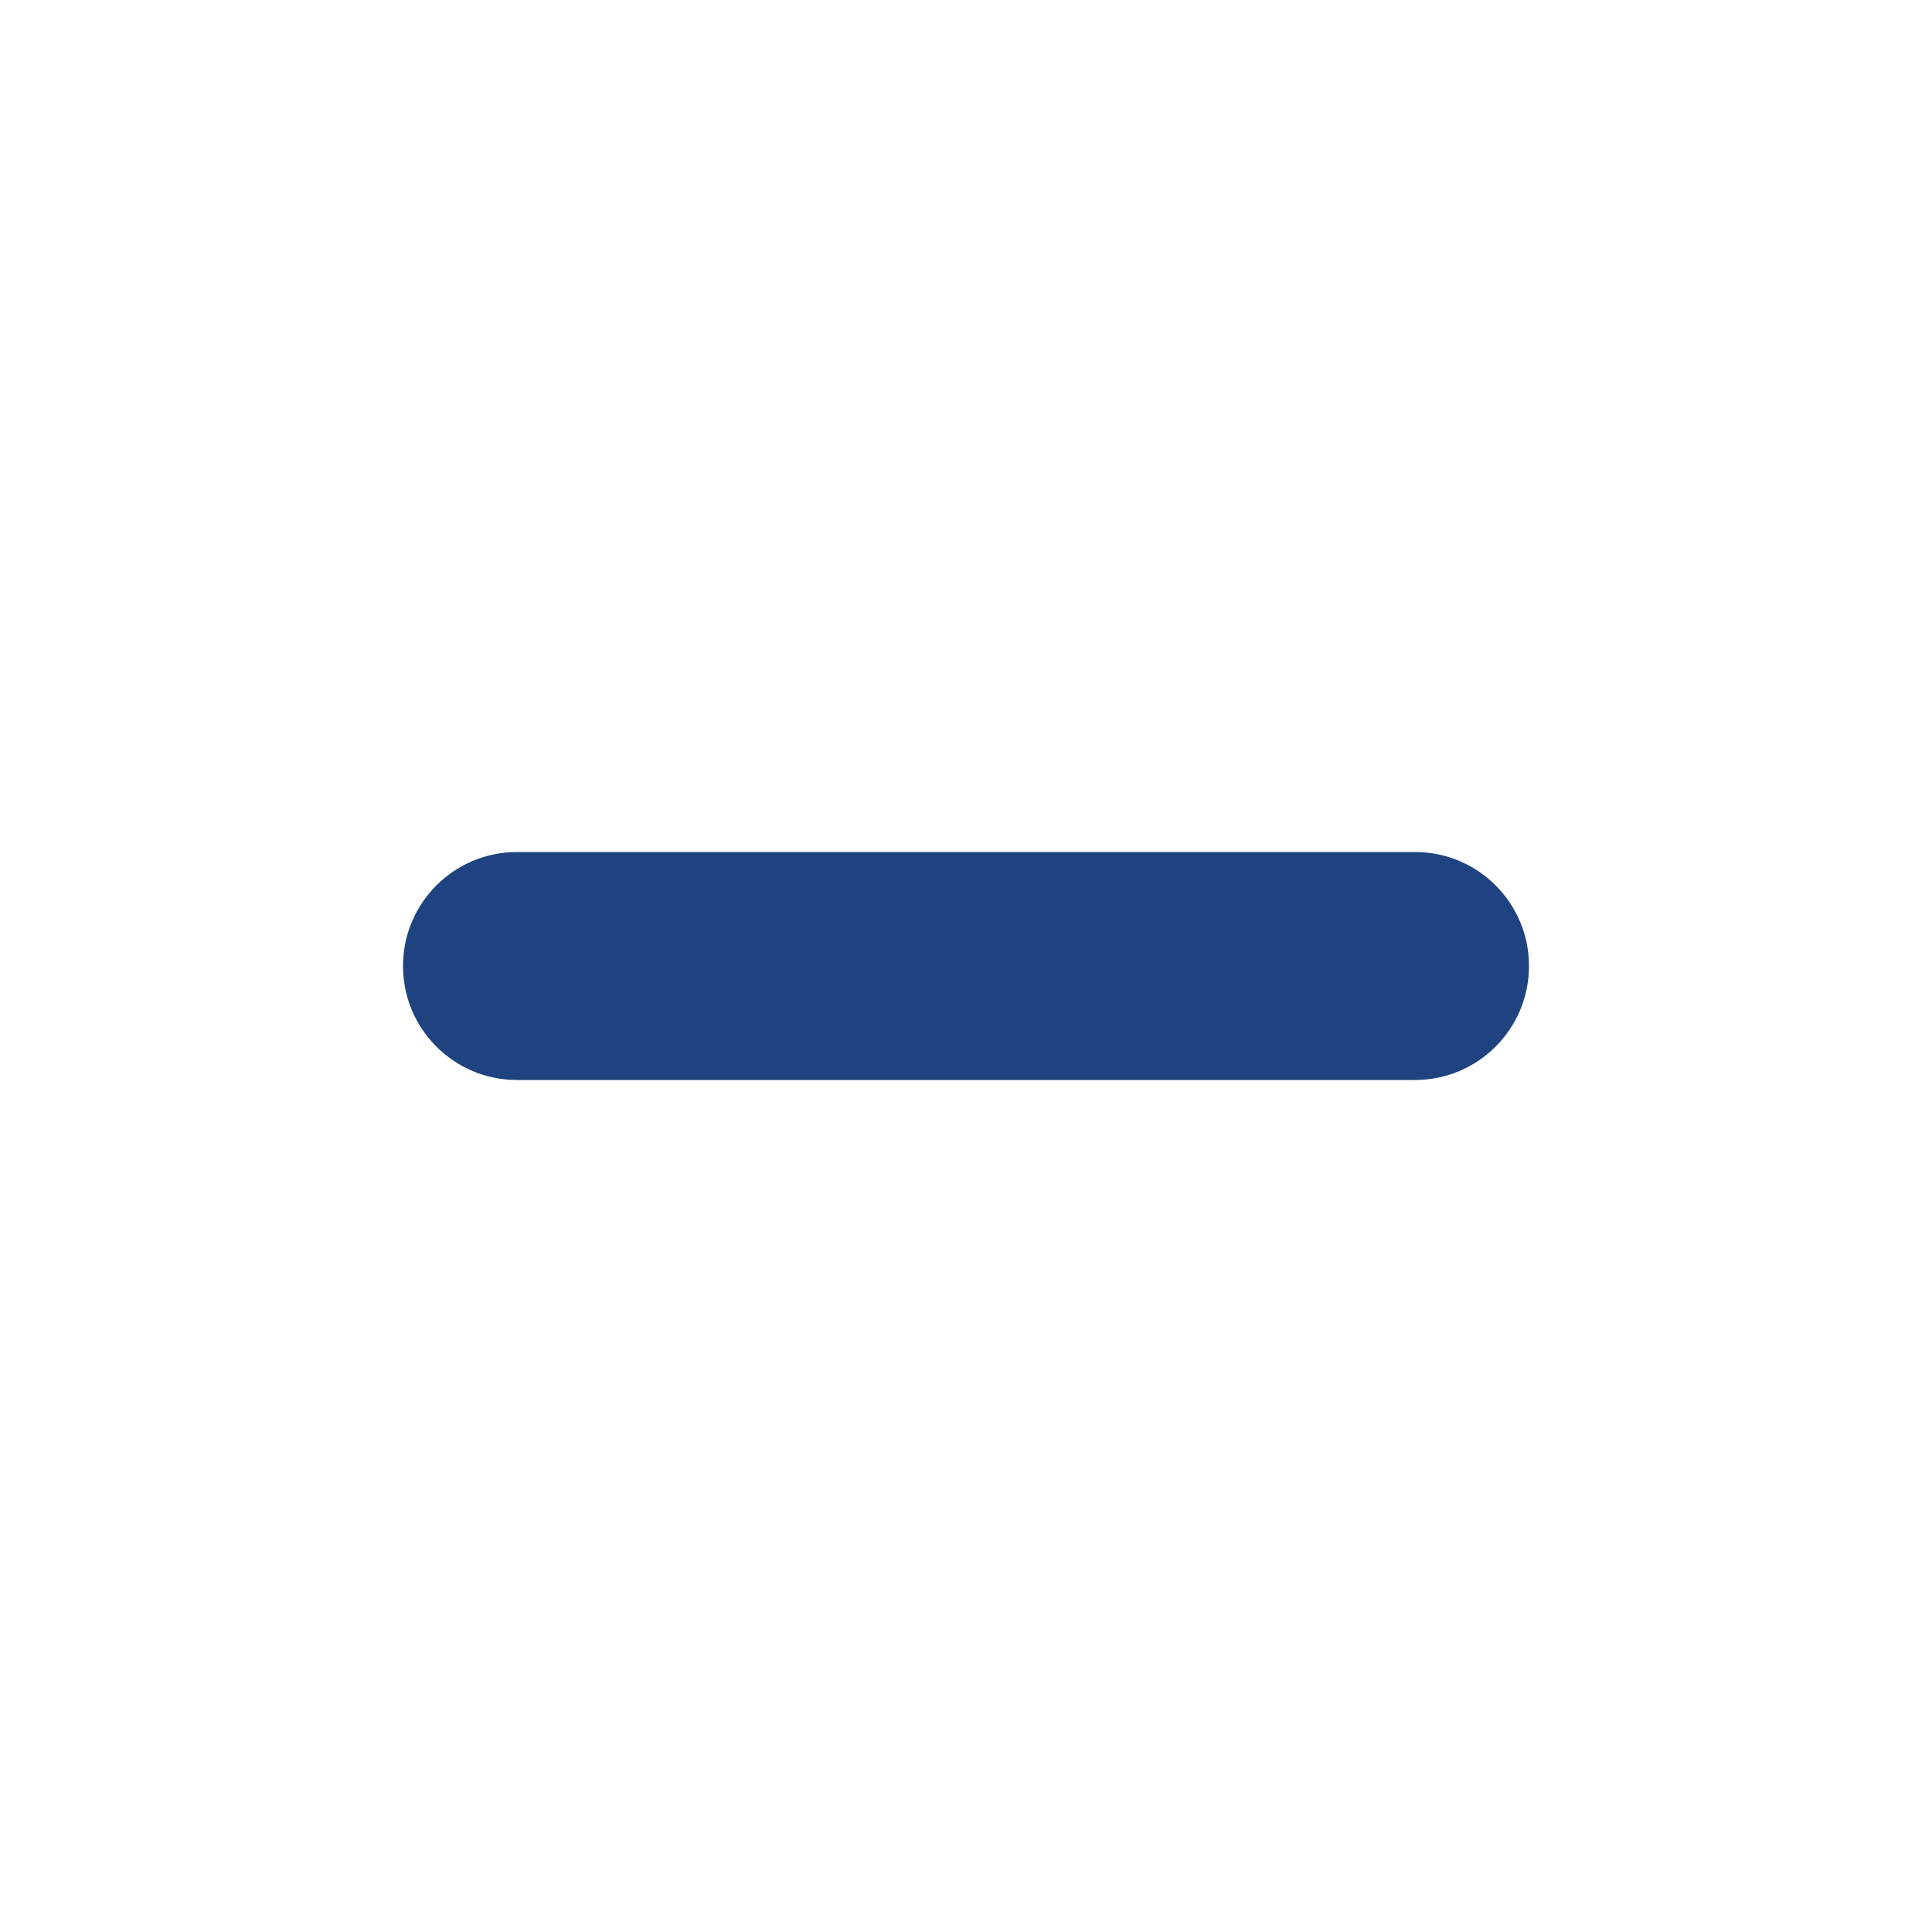
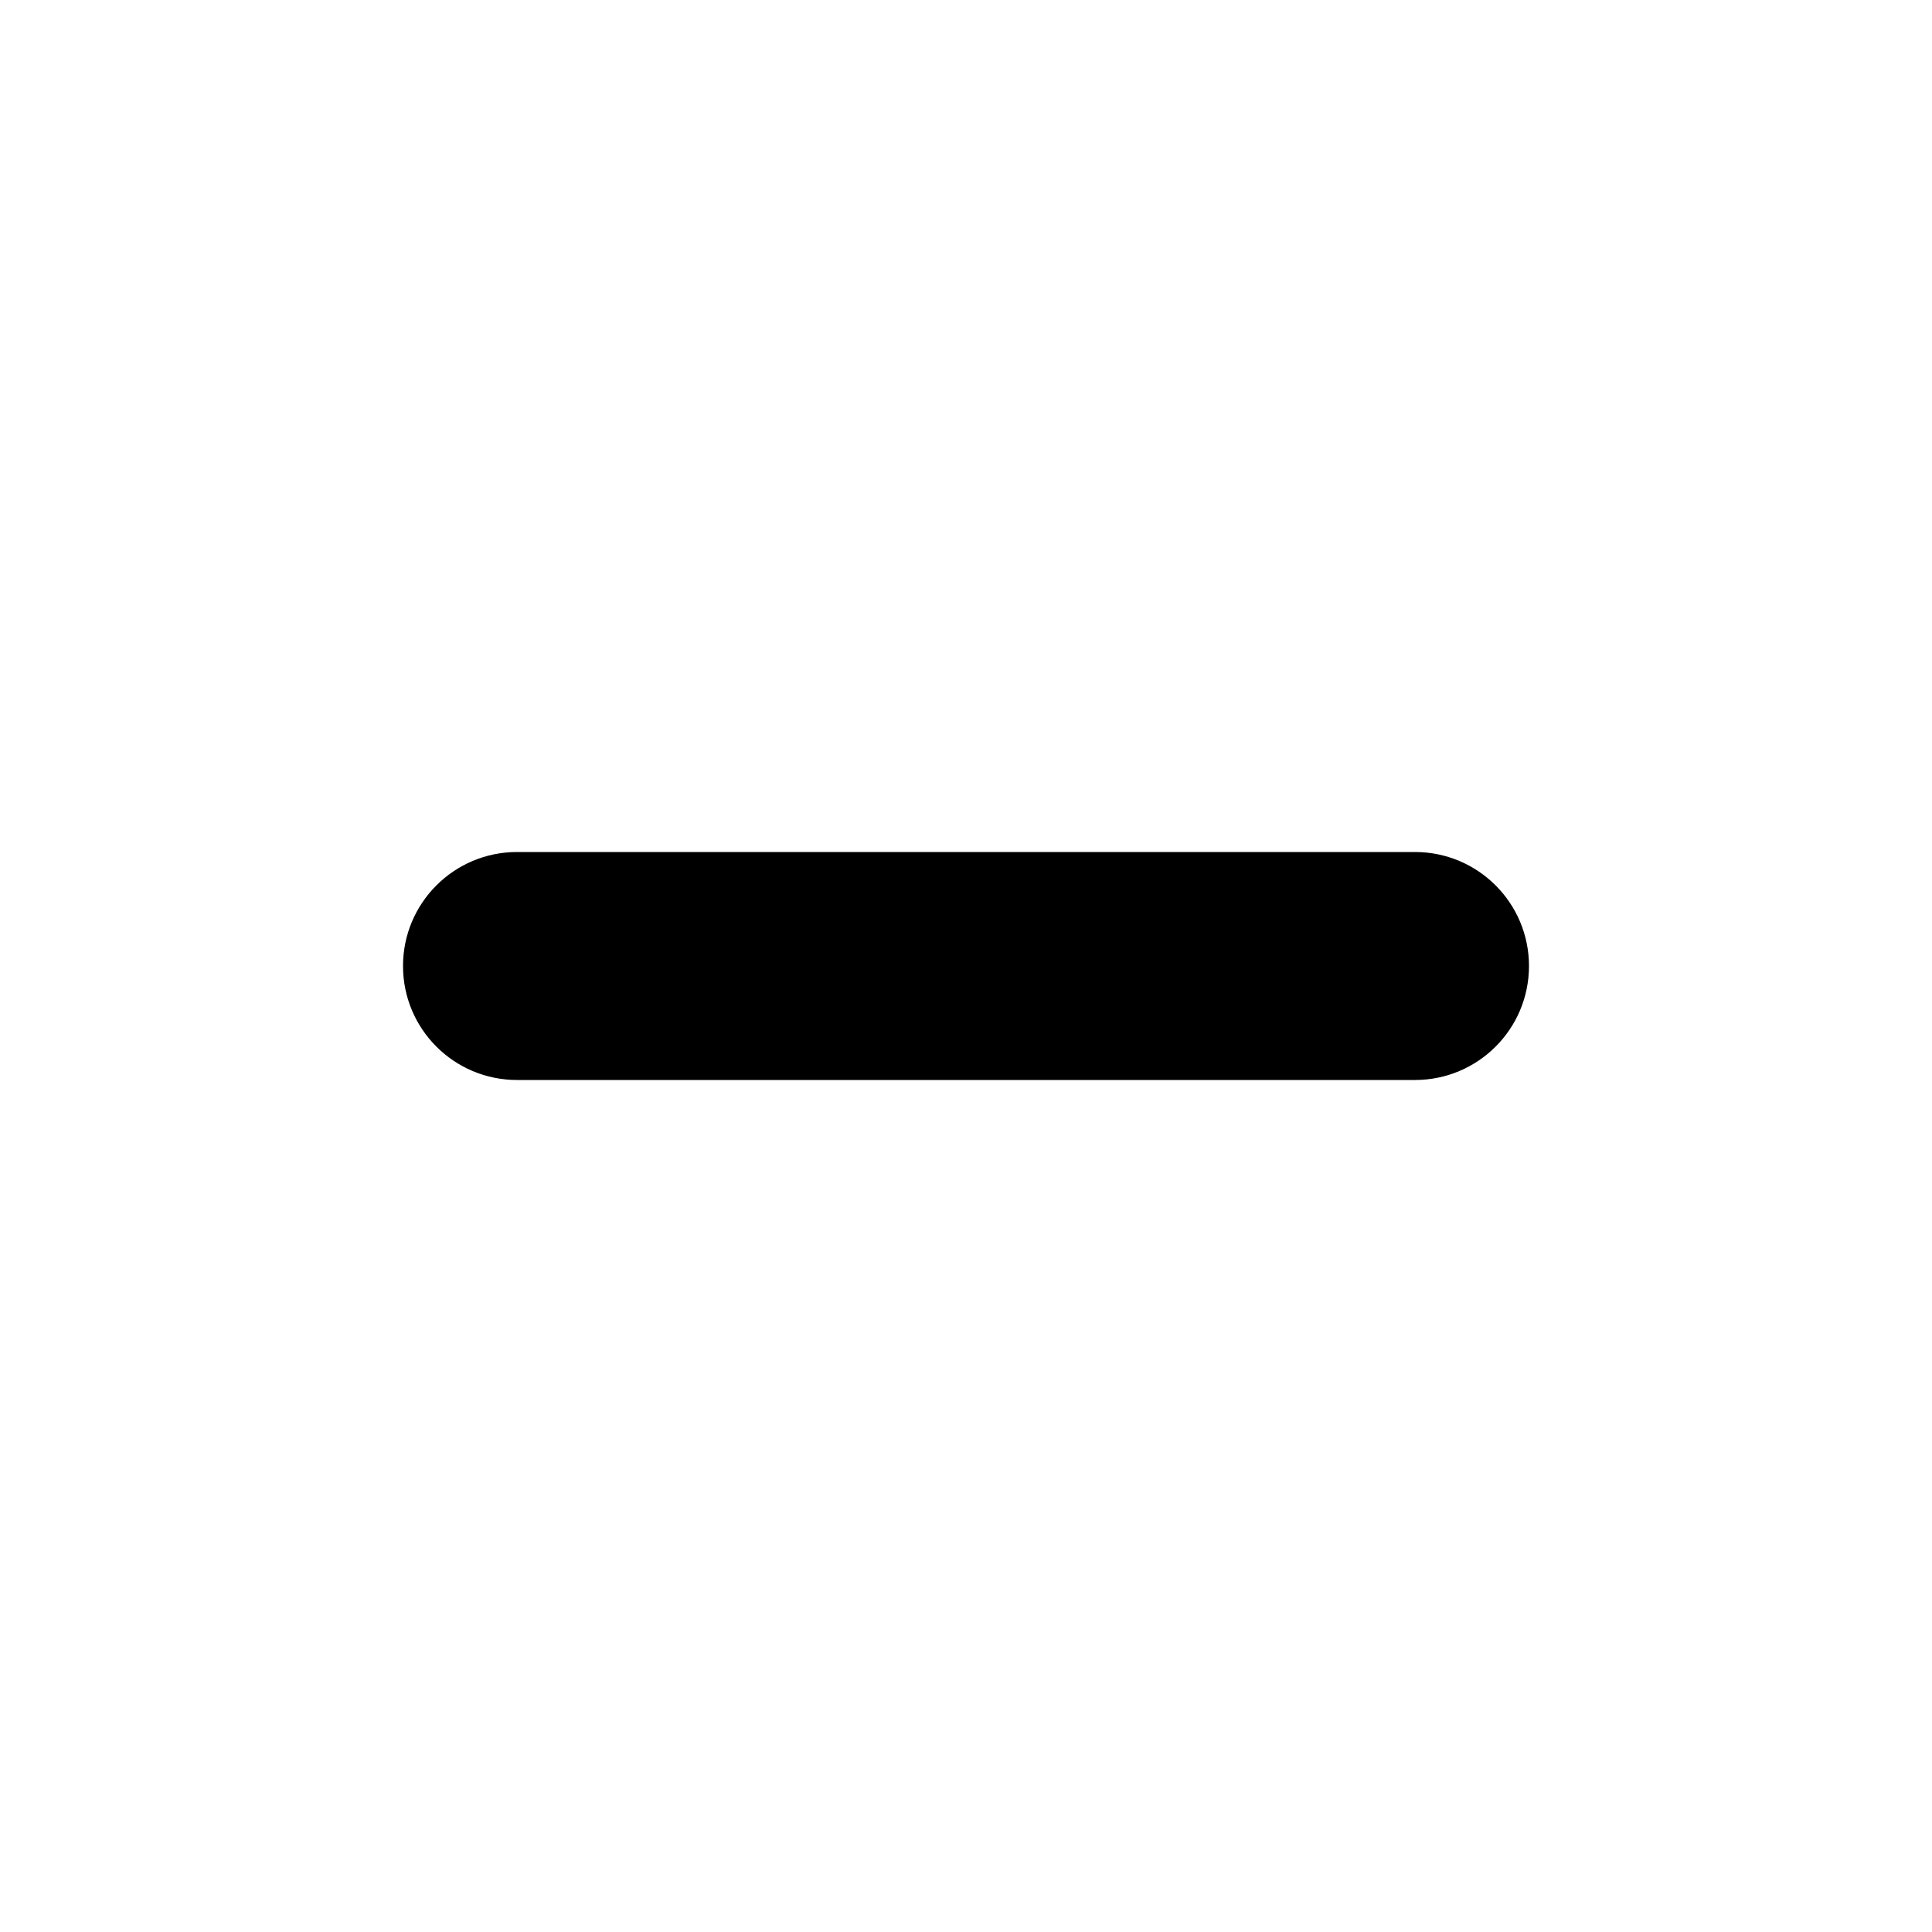
- <svg xmlns="http://www.w3.org/2000/svg" version="1.1" id="Capa_1" x="0px" y="0px" viewBox="0 0 50 50" style="enable-background:new 0 0 50 50;" xml:space="preserve">
-   <style type="text/css">
- 	.st0{fill:#1E4380;}
- </style>
-   <path class="st0" d="M36.62,27.95H13.38c-1.63,0-2.95-1.32-2.95-2.95s1.32-2.95,2.95-2.95h23.24c1.63,0,2.95,1.32,2.95,2.95  S38.25,27.95,36.62,27.95z" />
+ <svg xmlns="http://www.w3.org/2000/svg" version="1.1" x="0px" y="0px" viewBox="0 0 50 50" xml:space="preserve">
+   <path d="M36.62,27.95H13.38c-1.63,0-2.95-1.32-2.95-2.95s1.32-2.95,2.95-2.95h23.24c1.63,0,2.95,1.32,2.95,2.95  S38.25,27.95,36.62,27.95z" />
</svg>
